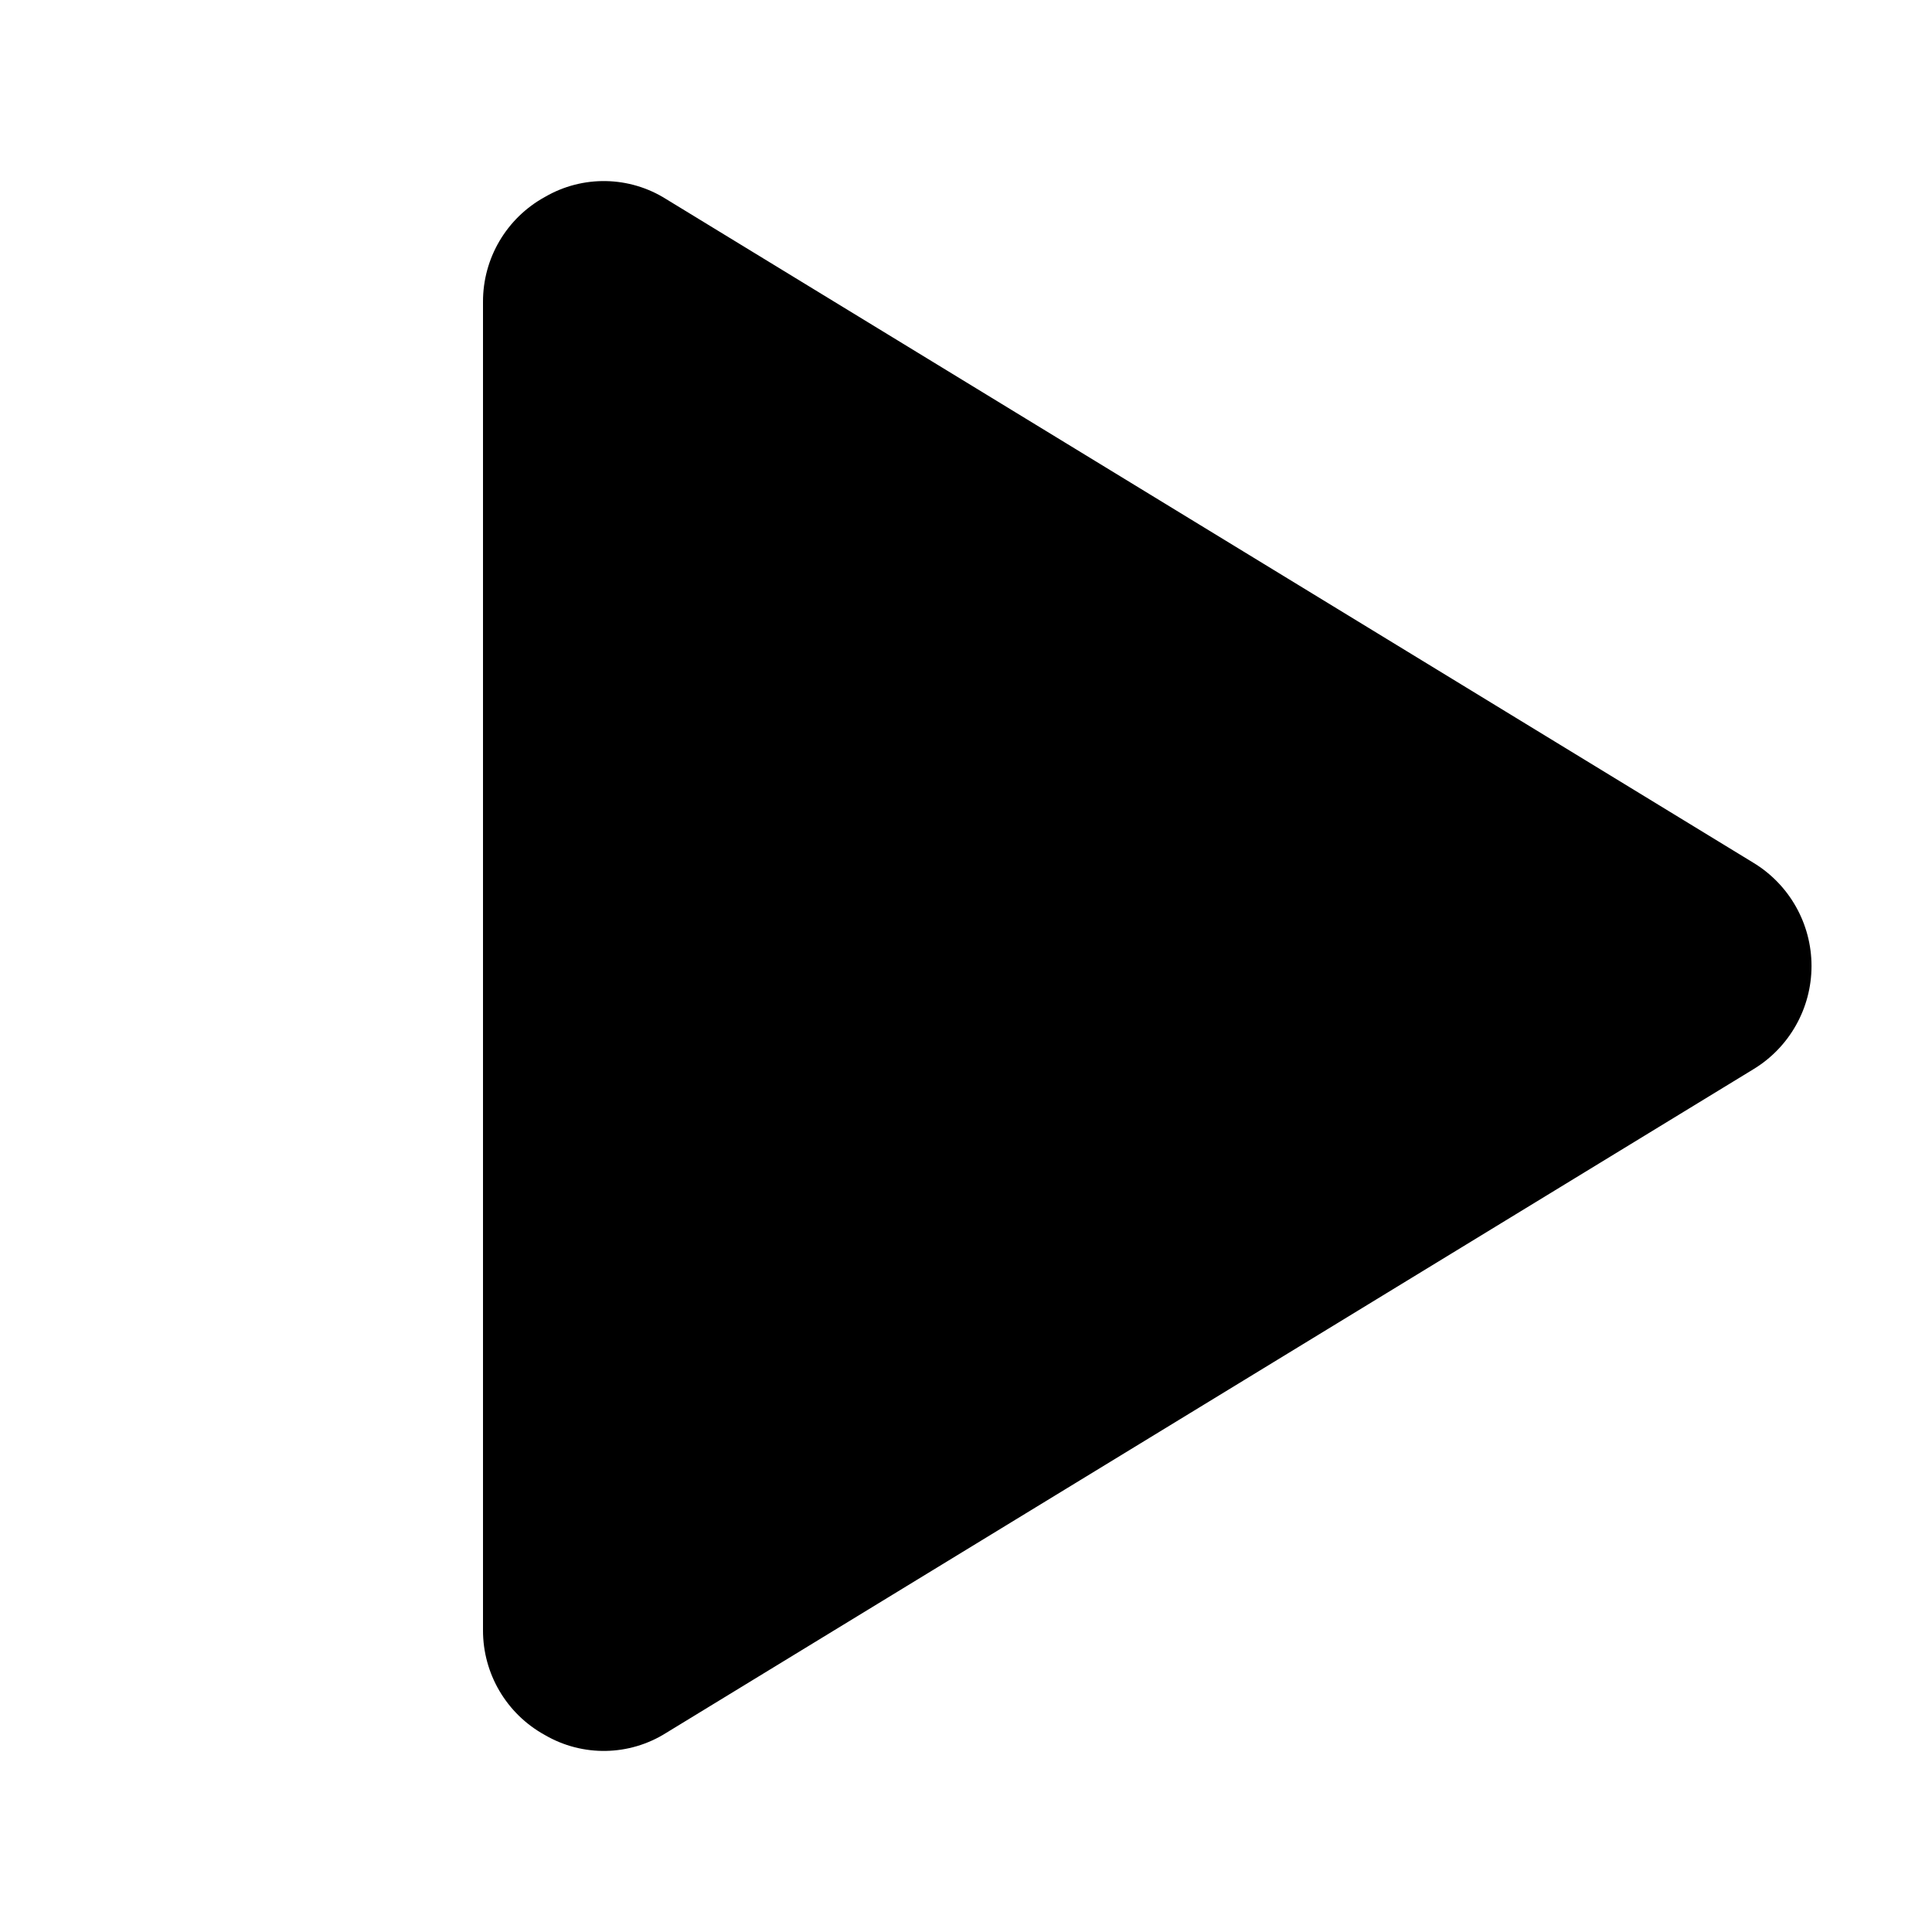
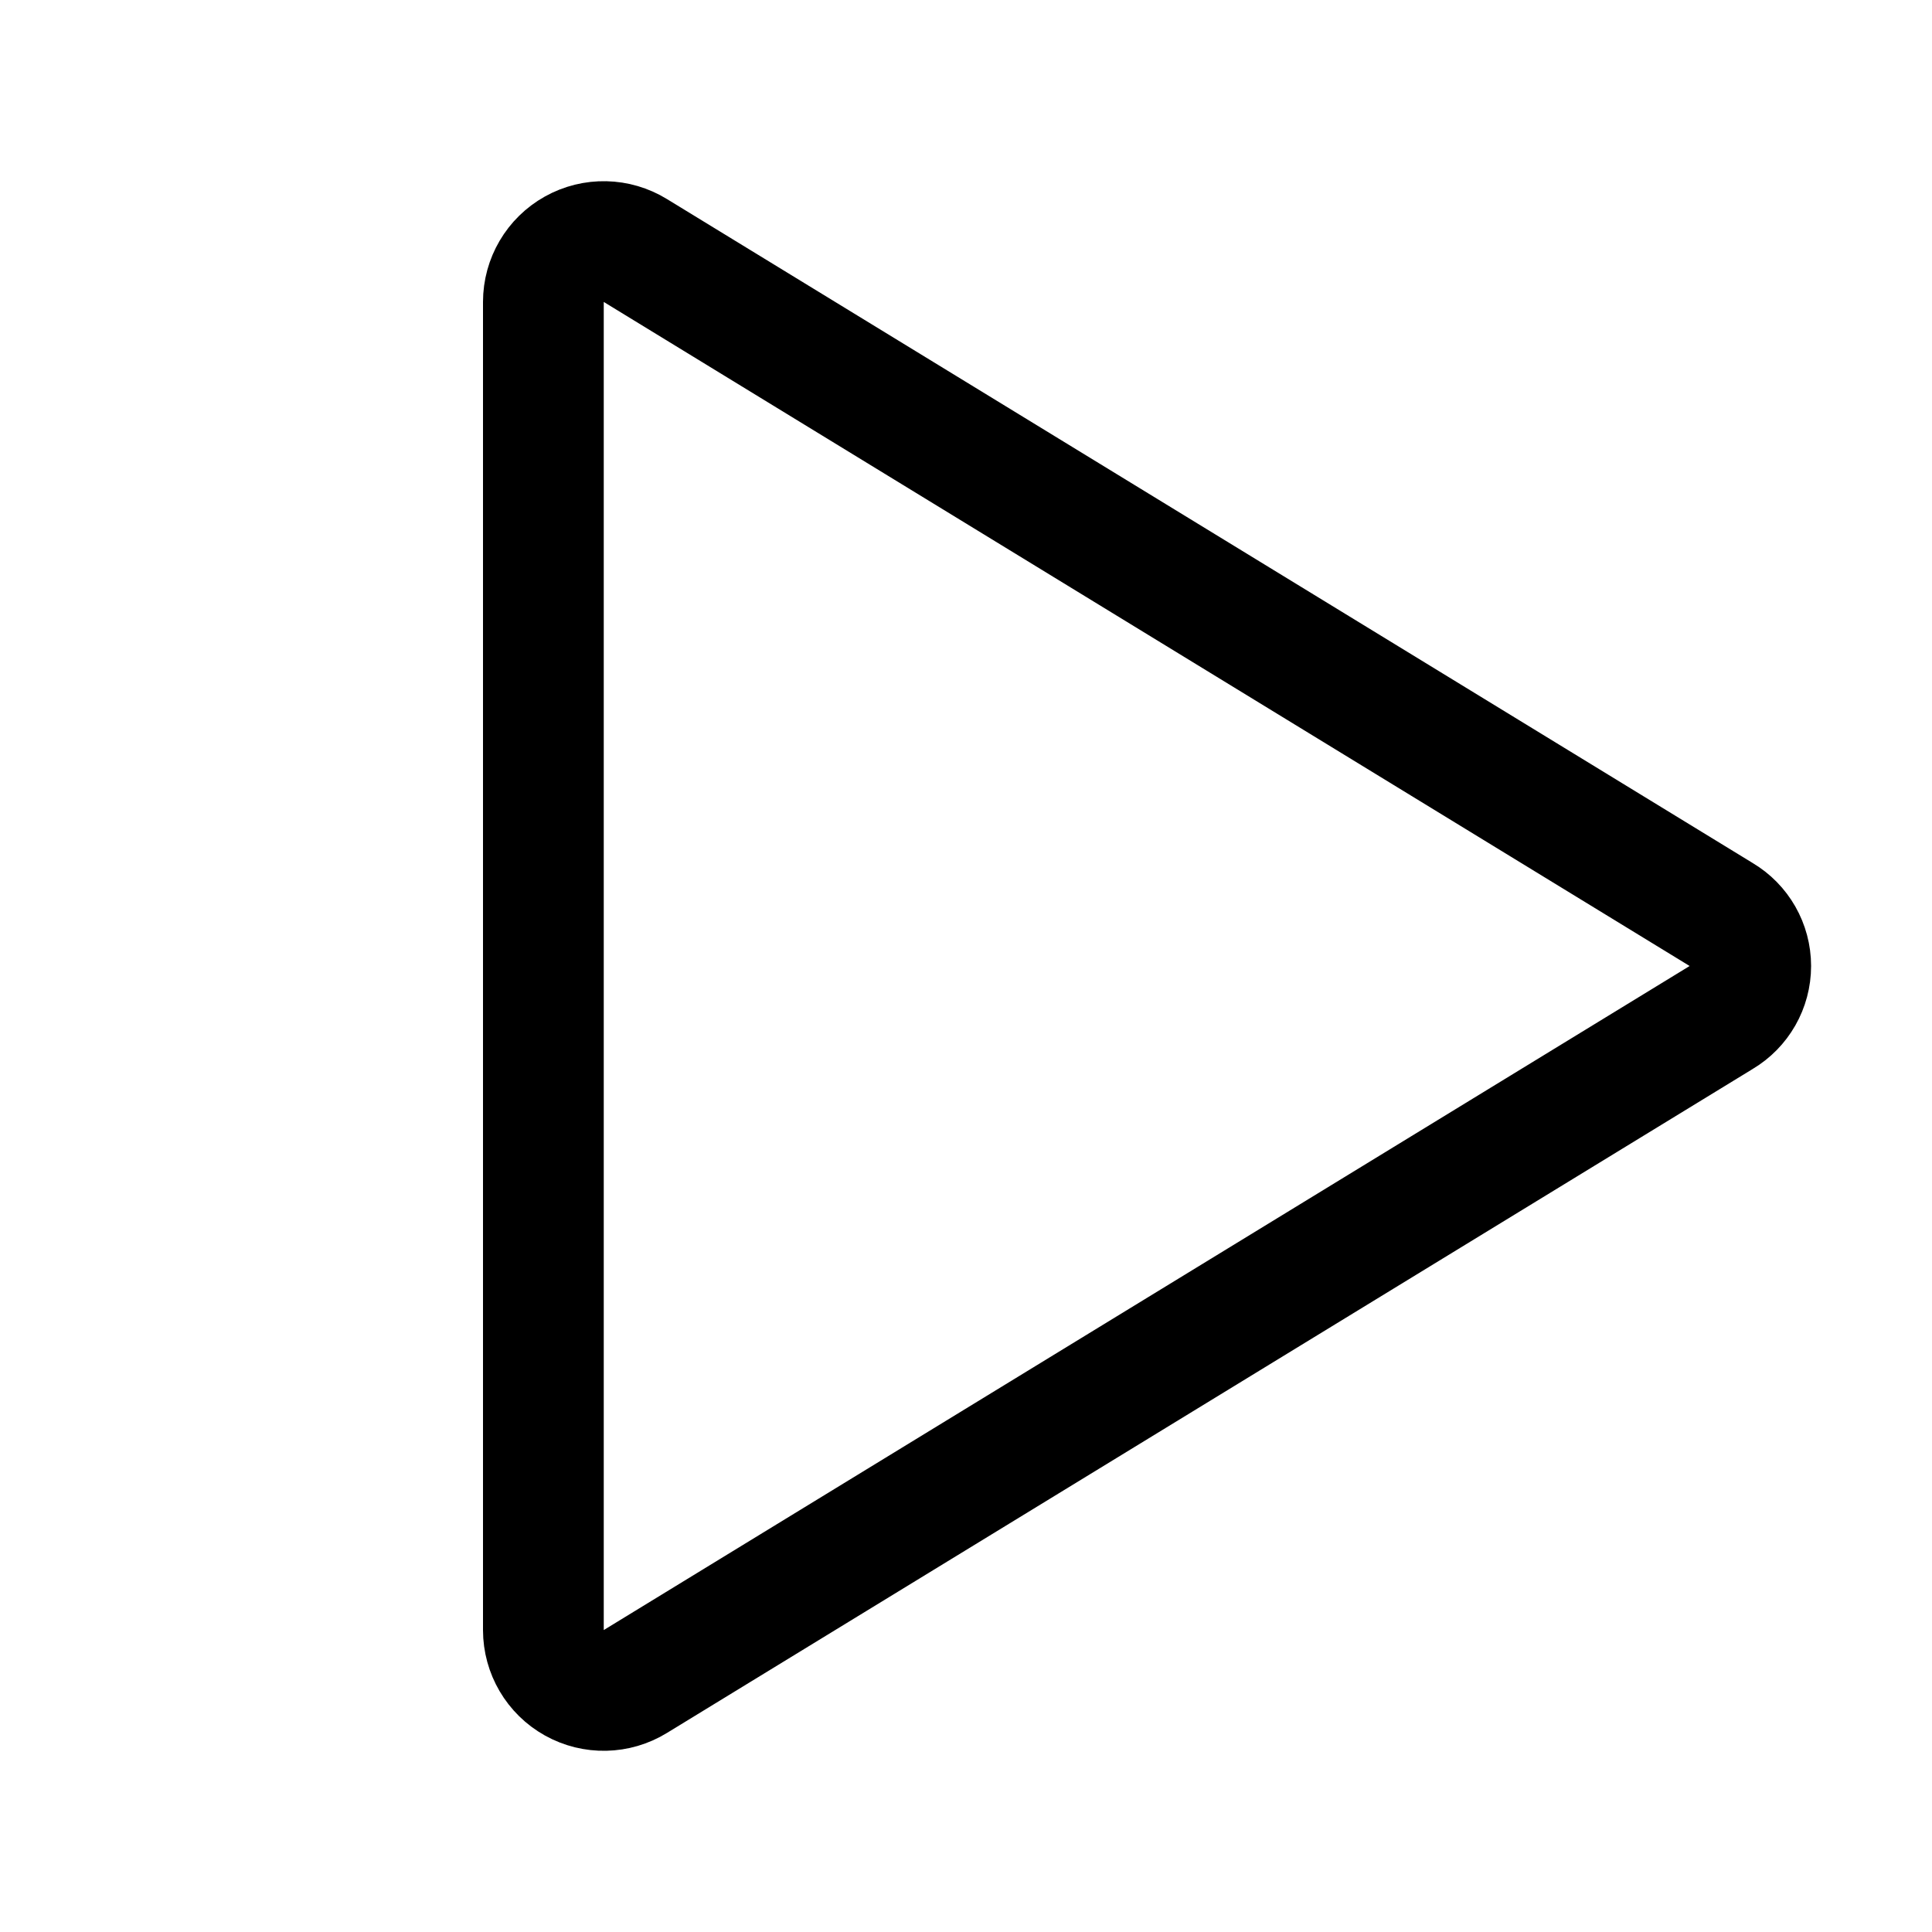
<svg xmlns="http://www.w3.org/2000/svg" viewBox="0 0 256 256">
  <rect width="256" height="256" fill="none" />
-   <path d="M232.3,114.3,88.3,26.4a15.5,15.5,0,0,0-16.1-.3A15.8,15.8,0,0,0,64,40V216a15.8,15.8,0,0,0,8.2,13.9,15.5,15.5,0,0,0,16.1-.3l144-87.9a16,16,0,0,0,0-27.4Z" />
+   <path d="M228.1,121.2,84.2,33.2A8,8,0,0,0,72,40V216a8,8,0,0,0,12.2,6.8l143.9-88A7.9,7.9,0,0,0,228.1,121.2Z" fill="none" stroke="#000" stroke-linecap="round" stroke-linejoin="round" stroke-width="16" />
</svg>
